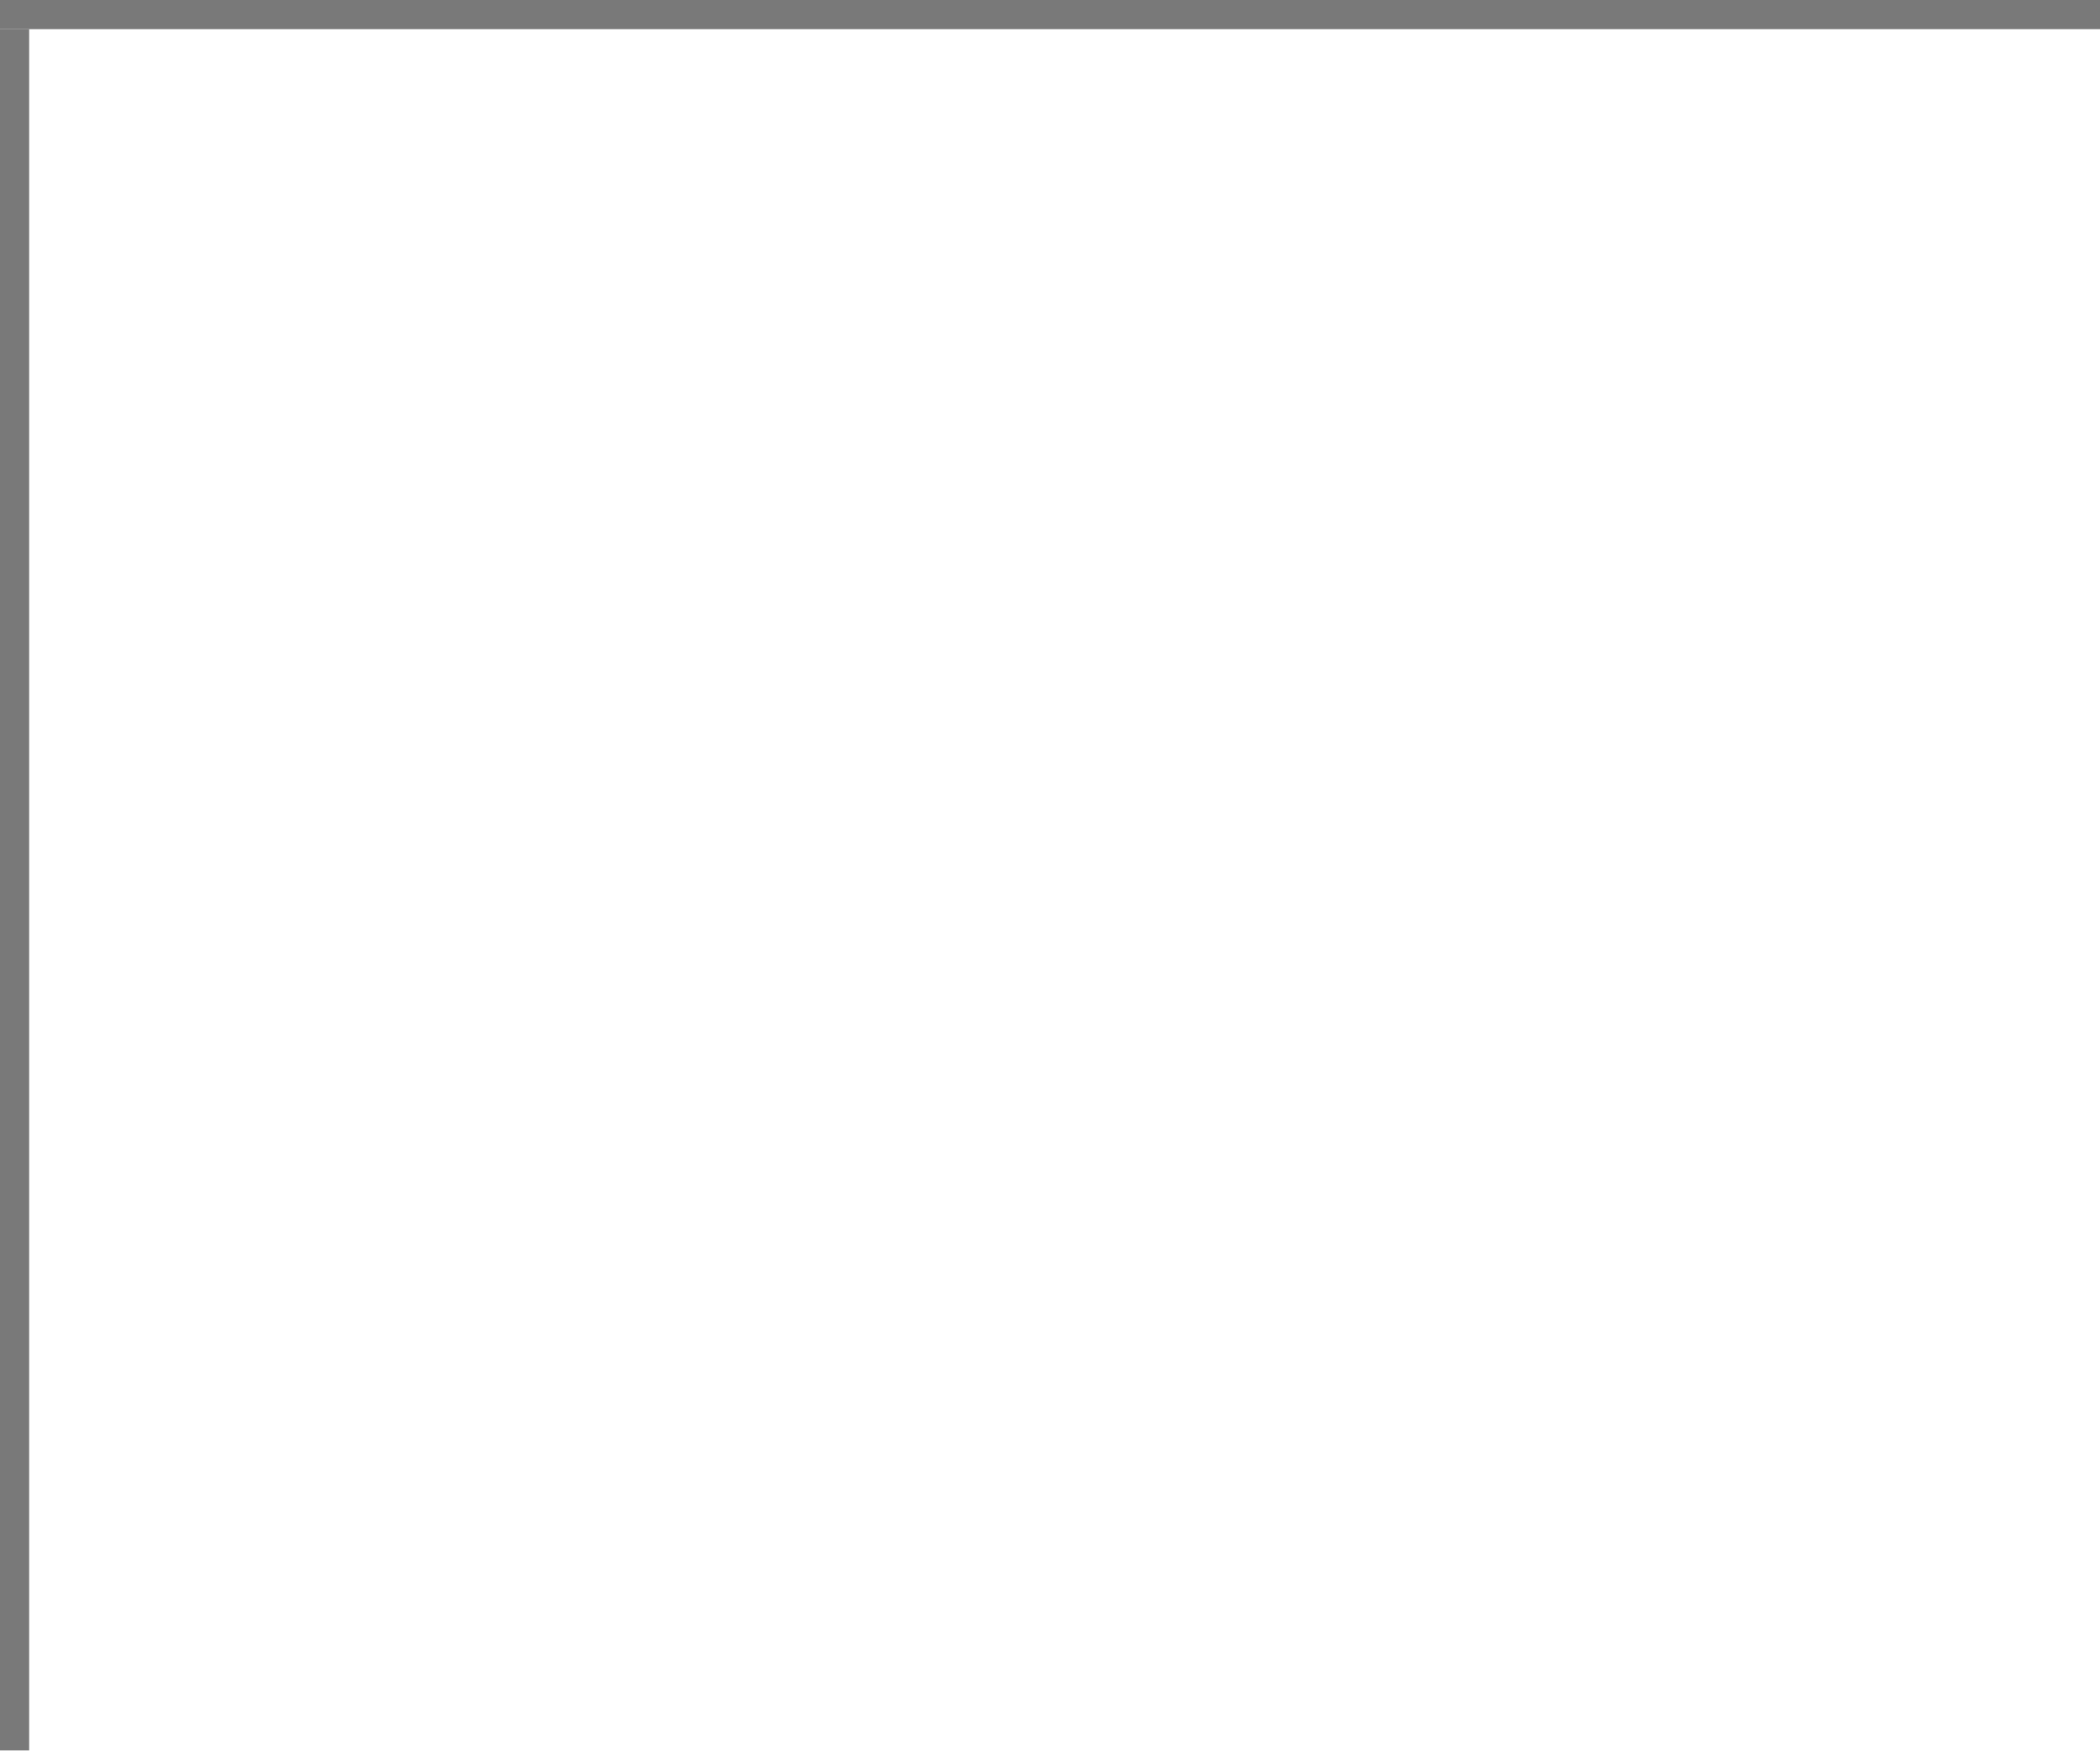
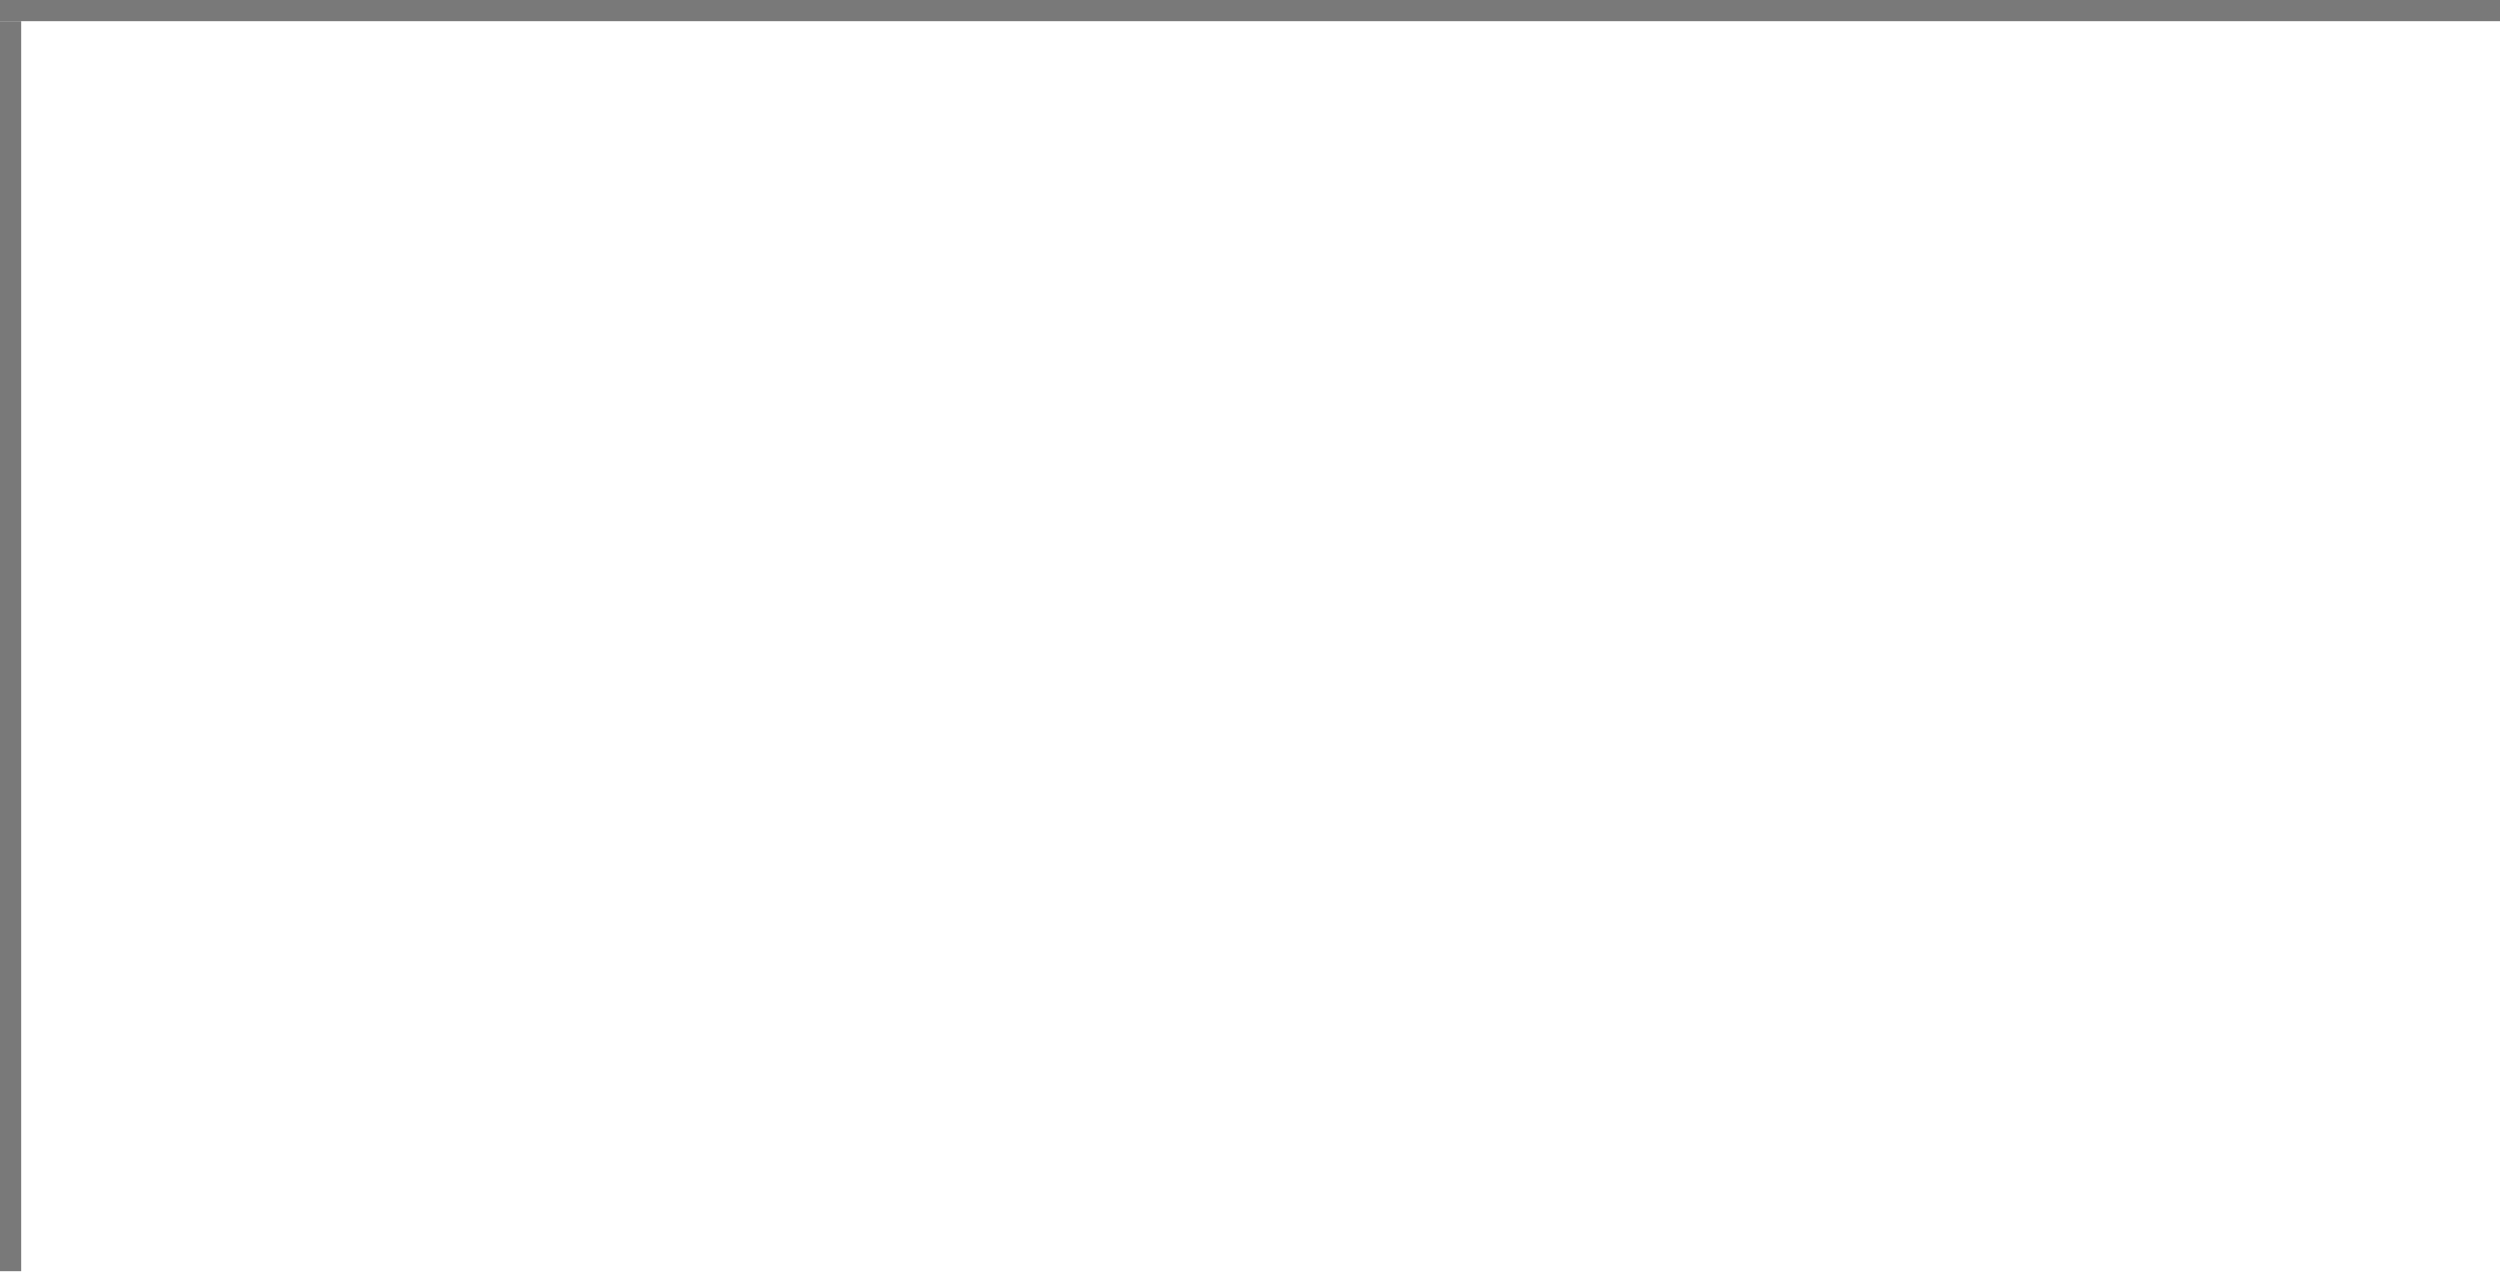
- <svg xmlns="http://www.w3.org/2000/svg" version="1.1" width="72px" height="60px" viewBox="477 30 72 60">
-   <path d="M 1 1  L 72 1  L 72 60  L 1 60  L 1 1  Z " fill-rule="nonzero" fill="rgba(255, 255, 255, 1)" stroke="none" transform="matrix(1 0 0 1 477 30 )" class="fill" />
-   <path d="M 0.5 1  L 0.5 60  " stroke-width="1" stroke-dasharray="0" stroke="rgba(121, 121, 121, 1)" fill="none" transform="matrix(1 0 0 1 477 30 )" class="stroke" />
-   <path d="M 0 0.5  L 72 0.5  " stroke-width="1" stroke-dasharray="0" stroke="rgba(121, 121, 121, 1)" fill="none" transform="matrix(1 0 0 1 477 30 )" class="stroke" />
+ <svg xmlns="http://www.w3.org/2000/svg" version="1.1" width="118px" height="60px" viewBox="183 30 118 60">
+   <path d="M 1 1  L 118 1  L 118 60  L 1 60  L 1 1  Z " fill-rule="nonzero" fill="rgba(255, 255, 255, 1)" stroke="none" transform="matrix(1 0 0 1 183 30 )" class="fill" />
+   <path d="M 0.5 1  L 0.5 60  " stroke-width="1" stroke-dasharray="0" stroke="rgba(121, 121, 121, 1)" fill="none" transform="matrix(1 0 0 1 183 30 )" class="stroke" />
+   <path d="M 0 0.5  L 118 0.5  " stroke-width="1" stroke-dasharray="0" stroke="rgba(121, 121, 121, 1)" fill="none" transform="matrix(1 0 0 1 183 30 )" class="stroke" />
</svg>
